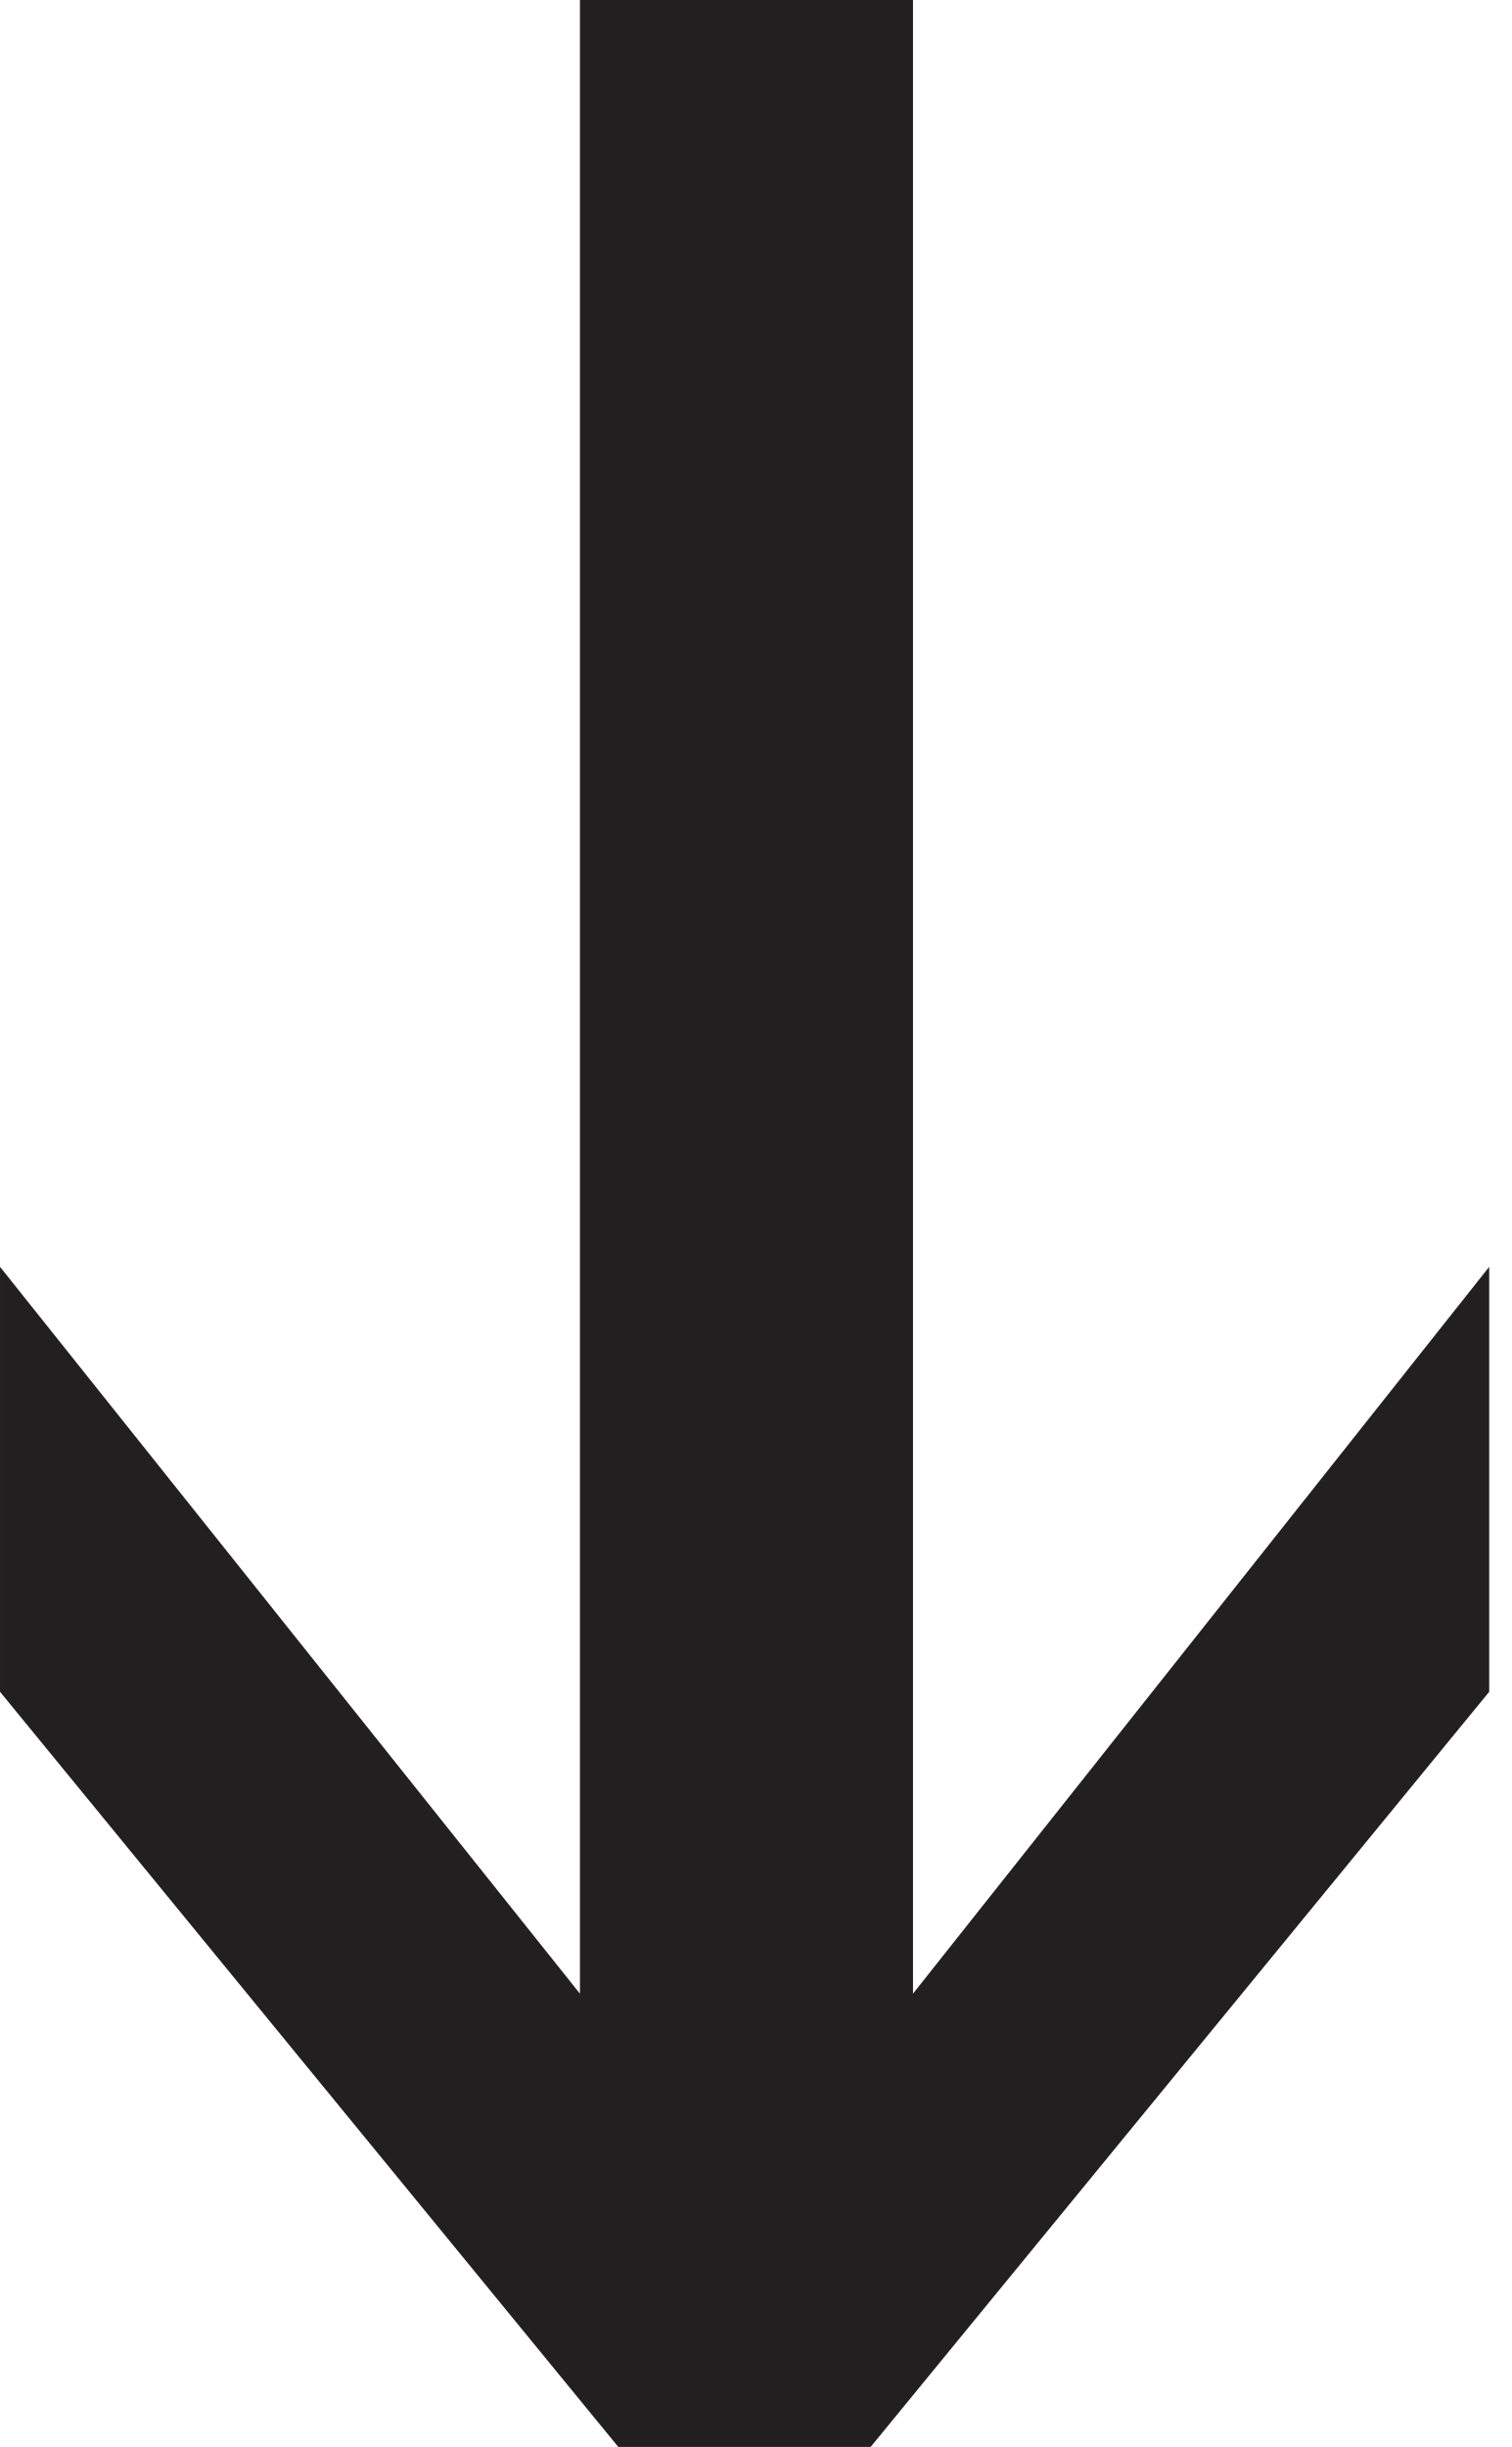
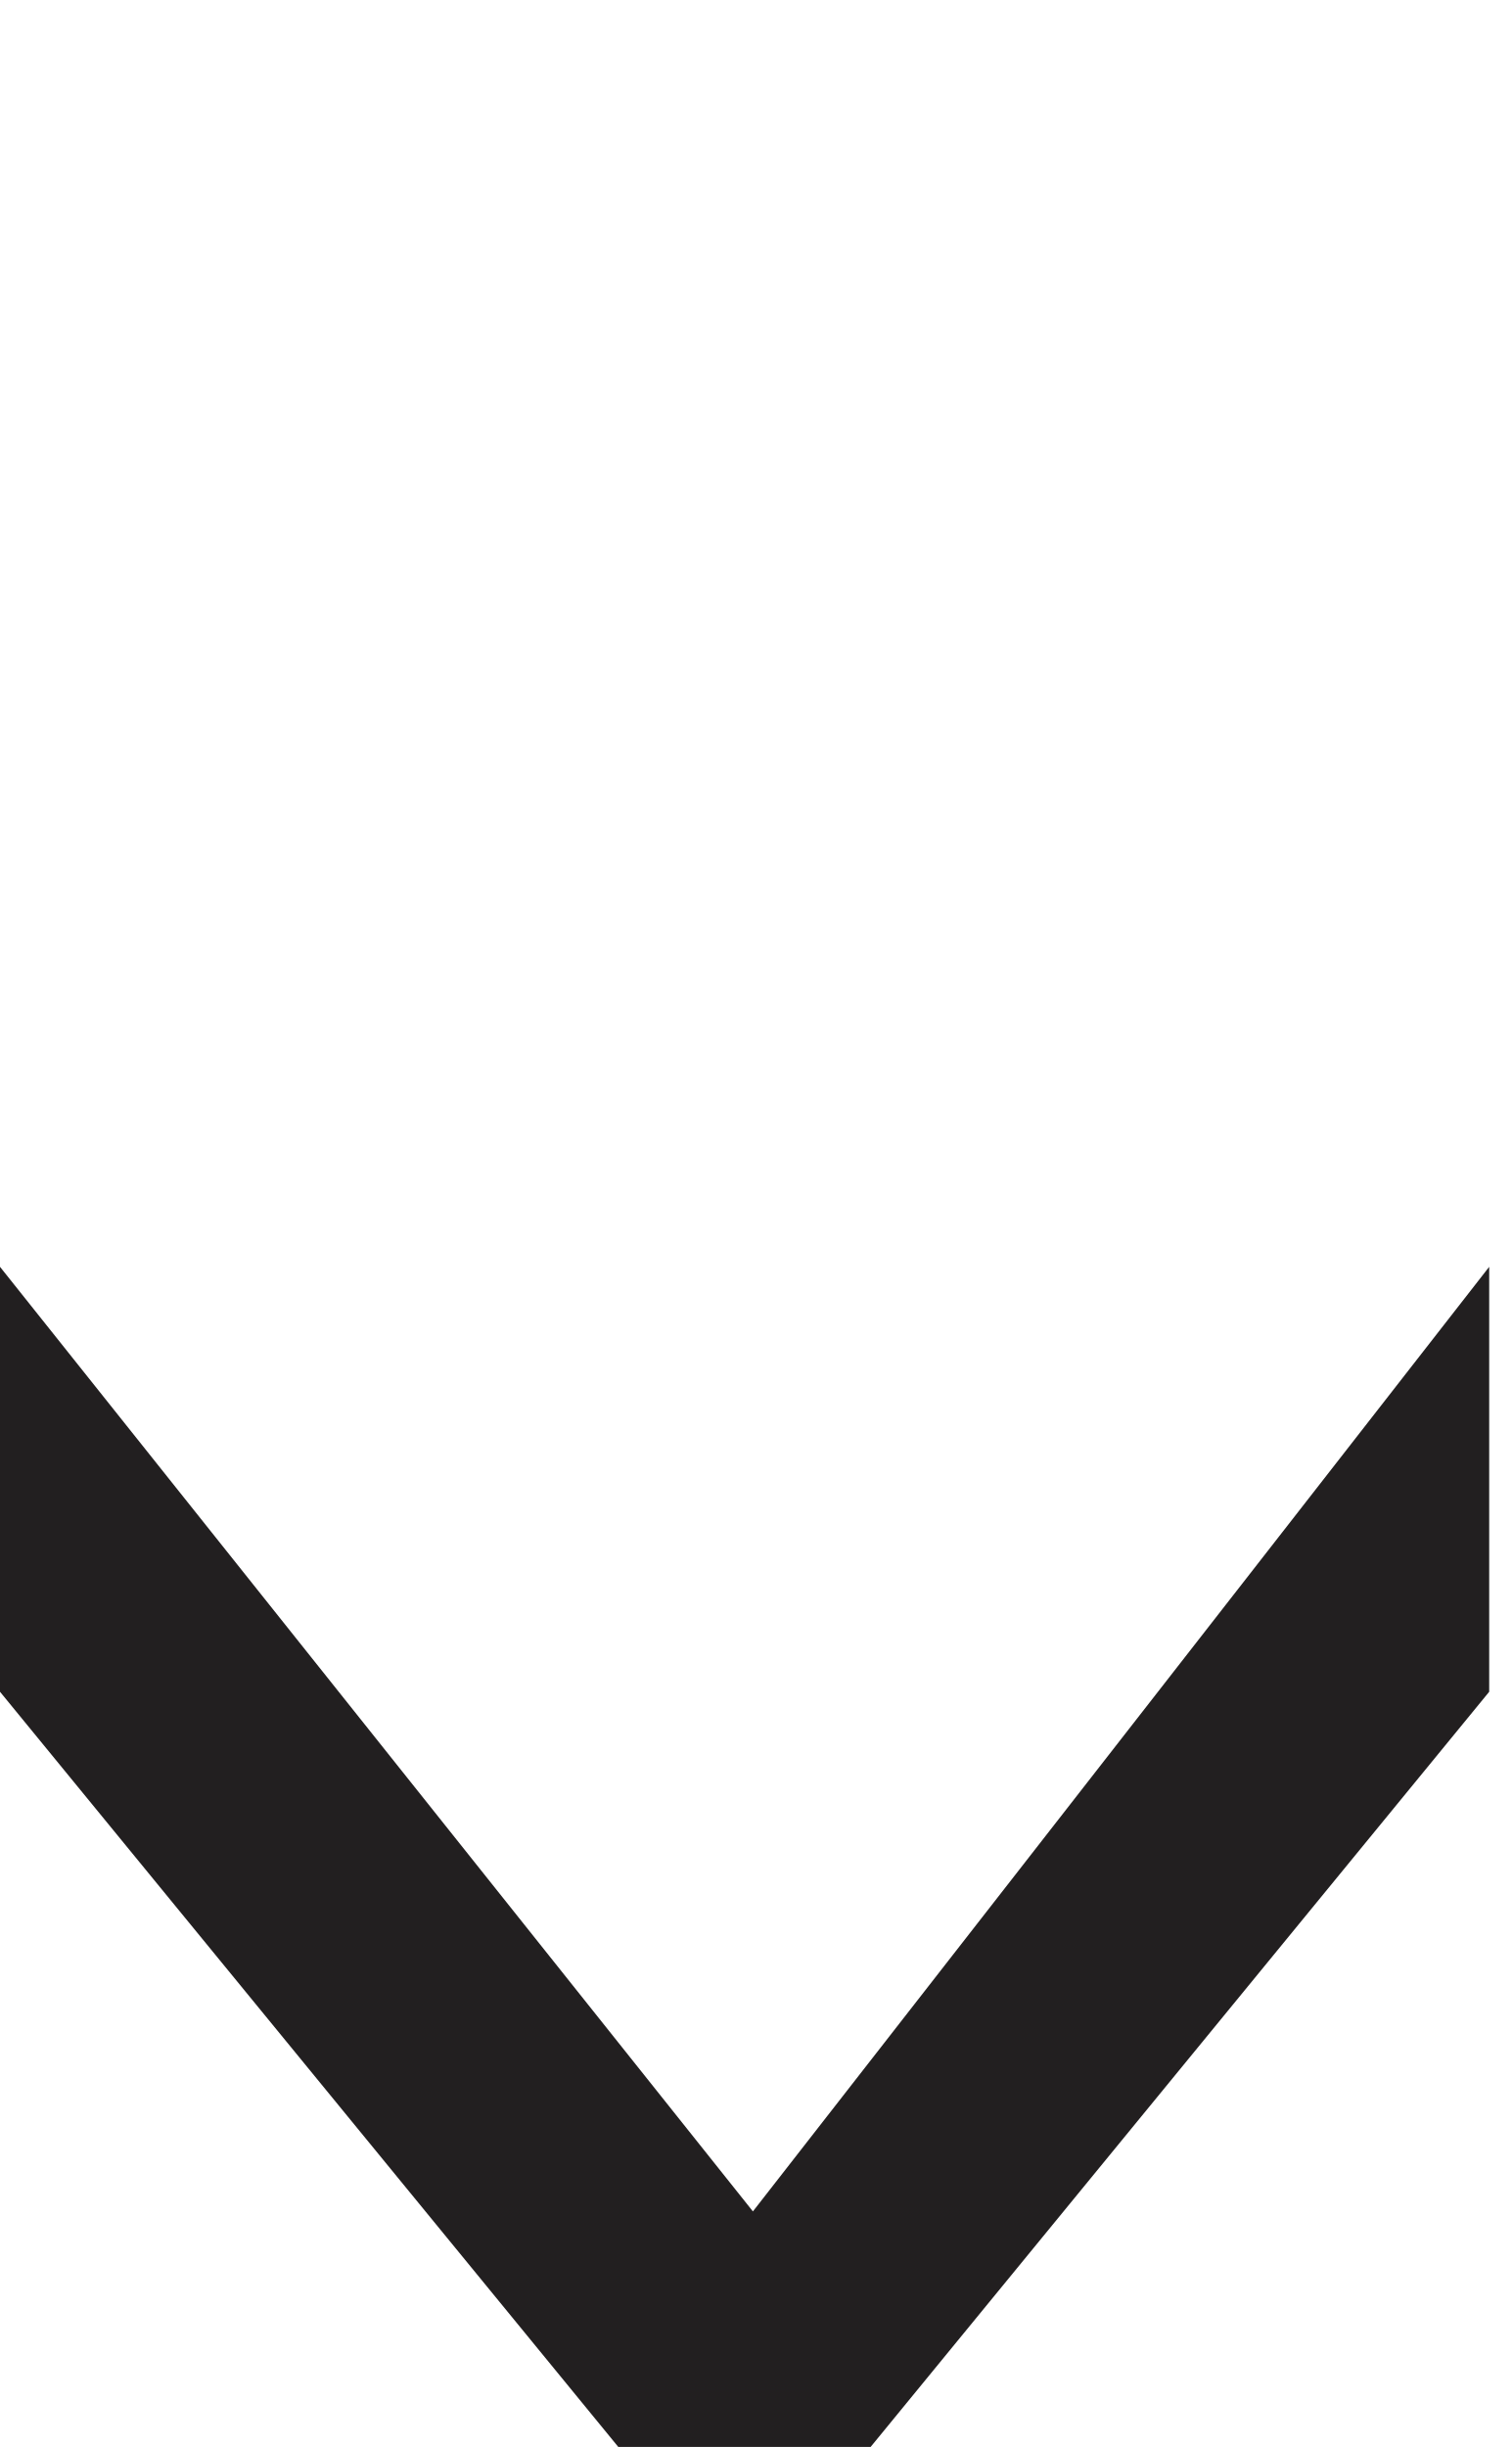
- <svg xmlns="http://www.w3.org/2000/svg" width="42px" height="68px" viewBox="0 0 42 68" version="1.1">
-   <defs />
-   <g id="Page-1" stroke="none" stroke-width="1" fill="none" fill-rule="evenodd">
-     <g id="Desktop-HD-Copy-10" transform="translate(-699, -720)" fill="#221F20">
-       <polygon id="Page-1" transform="translate(719.6952, 753.999) rotate(-180) translate(-719.6952, -753.999) " points="716.192 720 699 740.985 699 752.794 715.015 732.596 715.015 787.998 724.272 787.998 724.272 732.596 740.39 752.794 740.39 740.985 723.206 720" />
+ <svg xmlns="http://www.w3.org/2000/svg" version="1.1" id="Слой_1" x="0px" y="0px" viewBox="-276 386.89 42 68" style="enable-background:new -276 386.89 42 68;" xml:space="preserve">
+   <g id="Page-1_1_">
+     <g id="Desktop-HD-Copy-10" transform="translate(-699, -720)">
+       <polygon id="Page-1_2_" style="fill:#221F20;" points="423,1142.094 423,1153.903 440.184,1174.888 447.198,1174.888     464.39,1153.903 464.39,1142.094 443.926,1168.343   " />
    </g>
  </g>
</svg>
